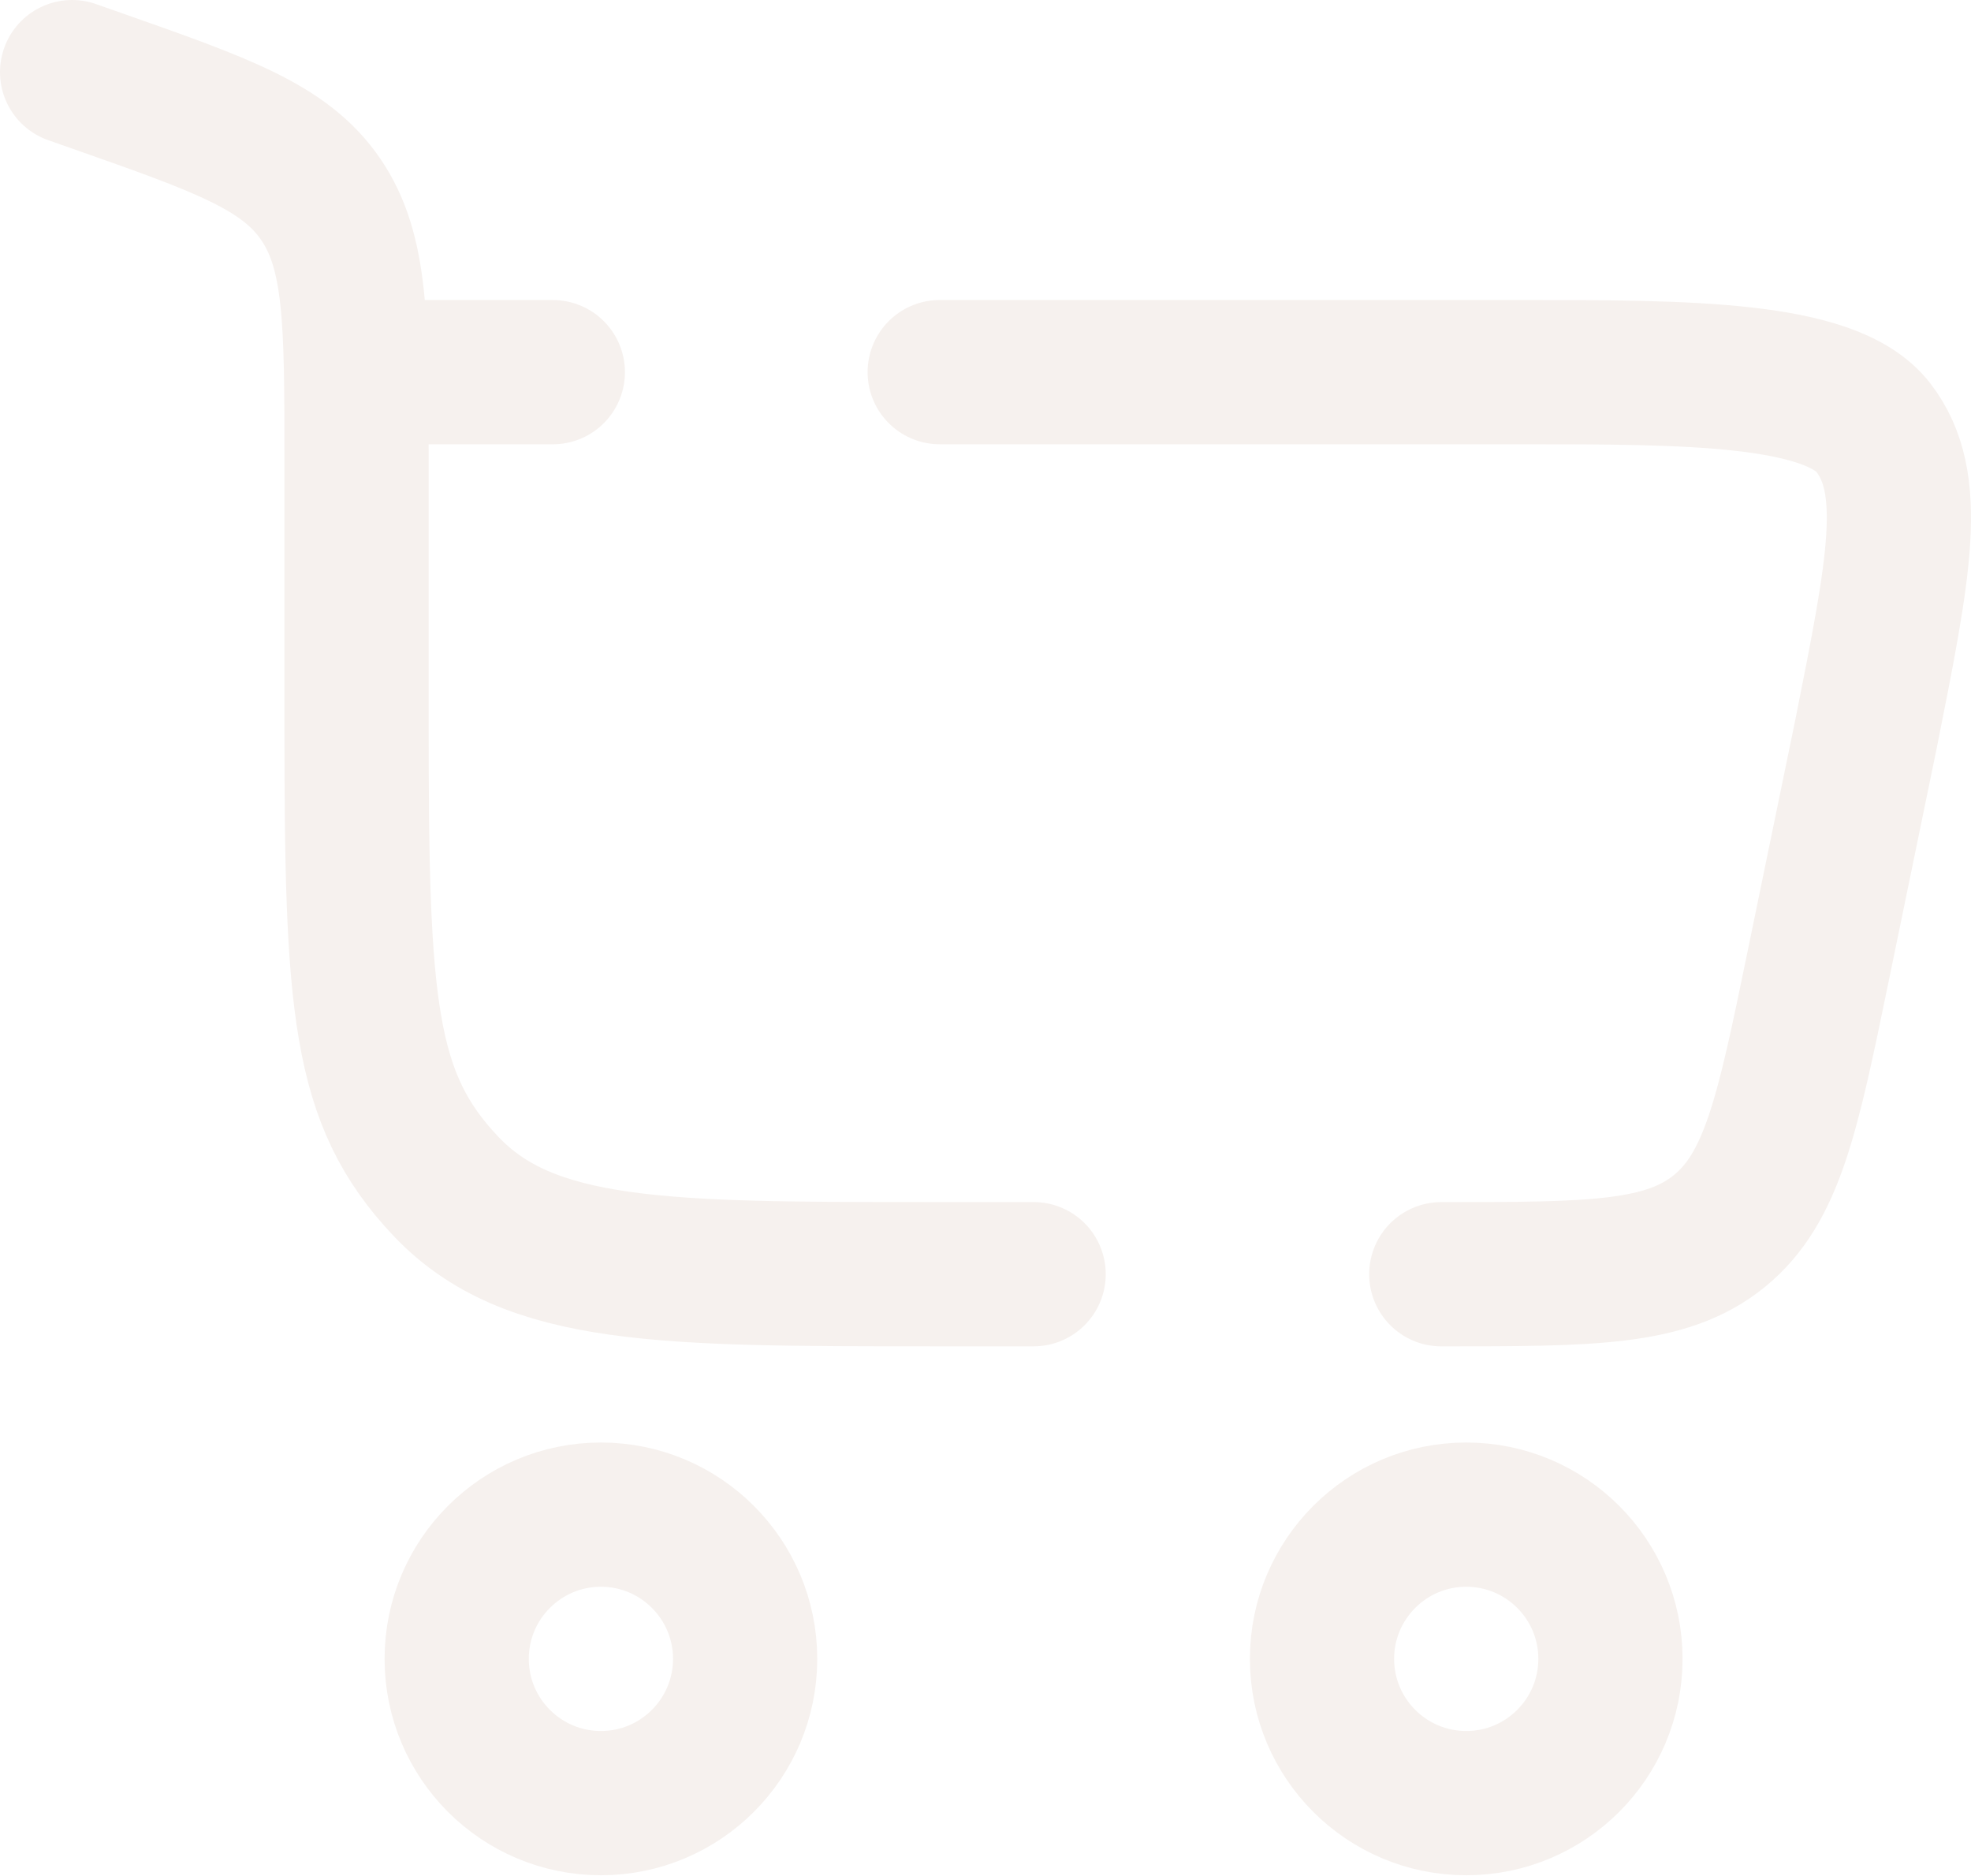
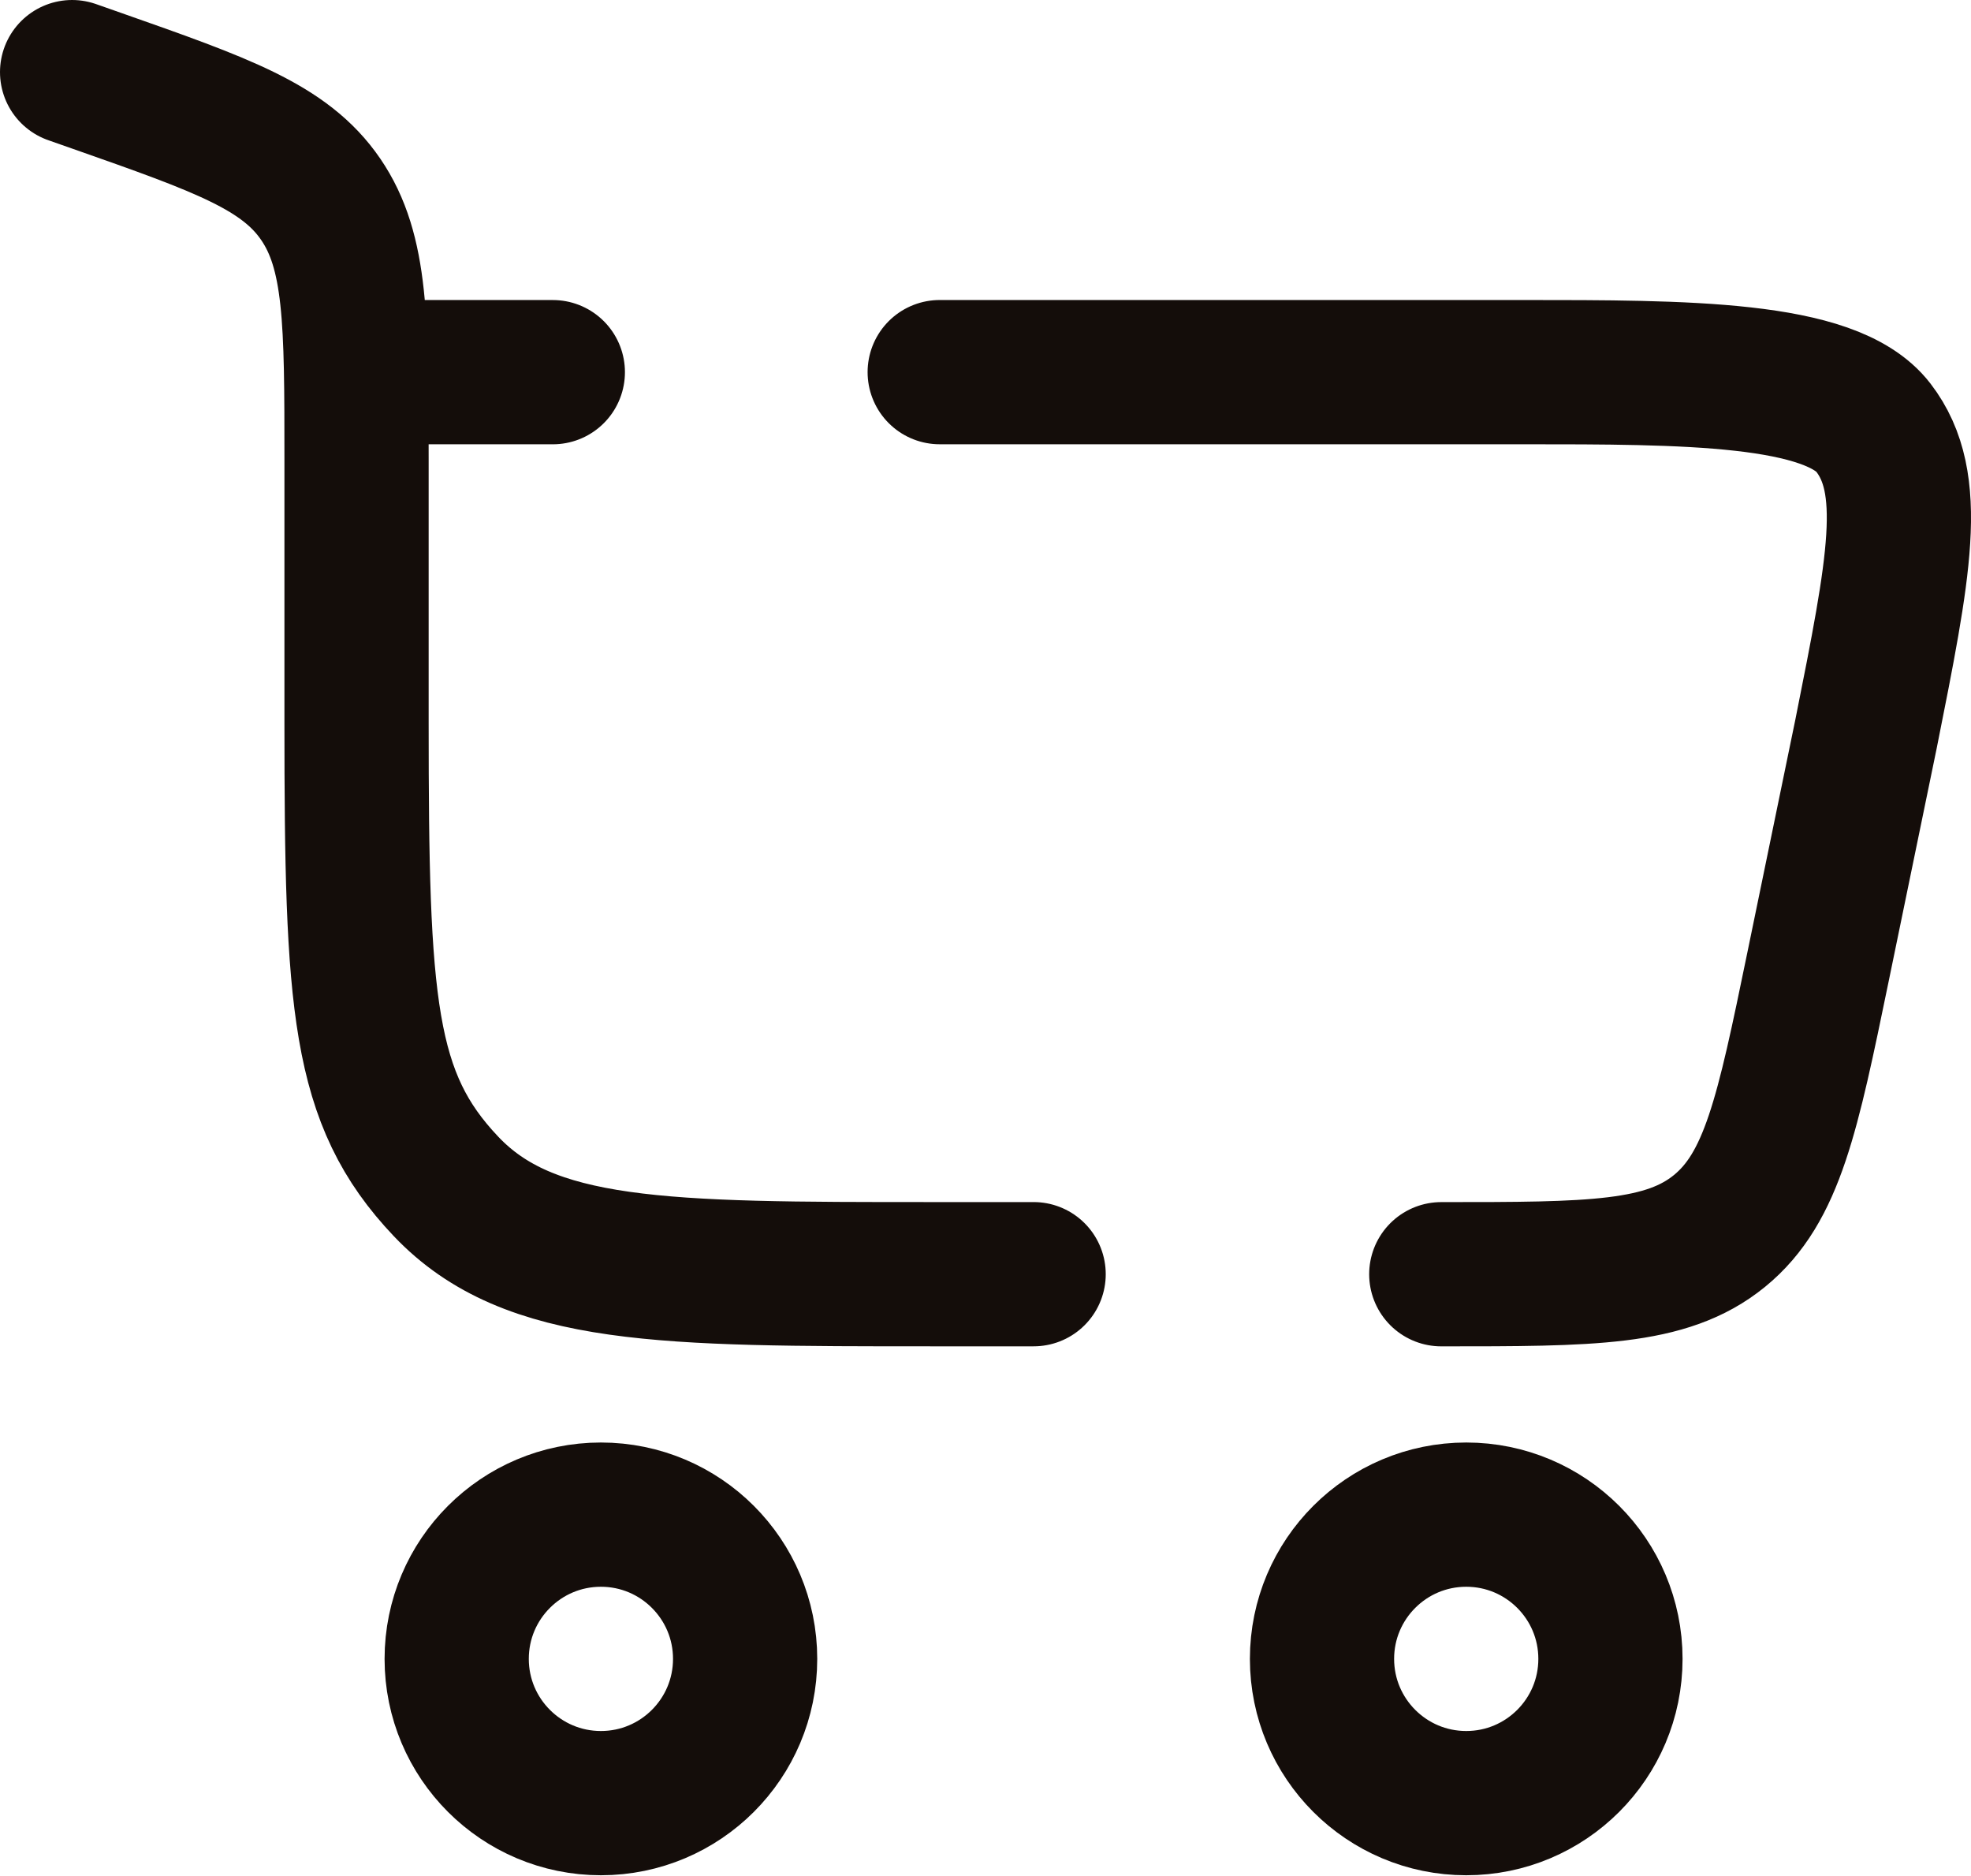
<svg xmlns="http://www.w3.org/2000/svg" id="Layer_1" version="1.1" viewBox="0 0 683.33 650">
  <defs>
    <style>
      .st0, .st1 {
        fill: none;
-         stroke: #f6f1ee;
+         stroke: #140d0a;
        stroke-miterlimit: 133.33;
        stroke-width: 50px;
      }

      .st1 {
        stroke-linecap: round;
      }
    </style>
  </defs>
  <path class="st0" d="M208.33,525c27.61,0,50,22.39,50,50s-22.39,50-50,50-50-22.39-50-50,22.39-50,50-50Z" />
  <path class="st0" d="M508.33,525c27.61,0,50,22.38,50,50s-22.39,50-50,50-50-22.39-50-50,22.39-50,50-50Z" />
  <path class="st1" d="M25,25l8.71,3.06c43.39,15.25,65.08,22.88,77.49,41.04,12.41,18.16,12.41,42.28,12.41,90.51v90.72c0,98.05,2.11,130.41,30.99,160.87,28.88,30.46,75.36,30.46,168.33,30.46h35.42M499.68,441.67c52.03,0,78.05,0,96.44-14.99s23.64-40.47,34.15-91.43l16.66-80.83c11.57-57.97,17.35-86.95,2.56-106.19-14.8-19.24-65.36-19.24-121.52-19.24h-202.18M123.6,129h68.06" />
</svg>
